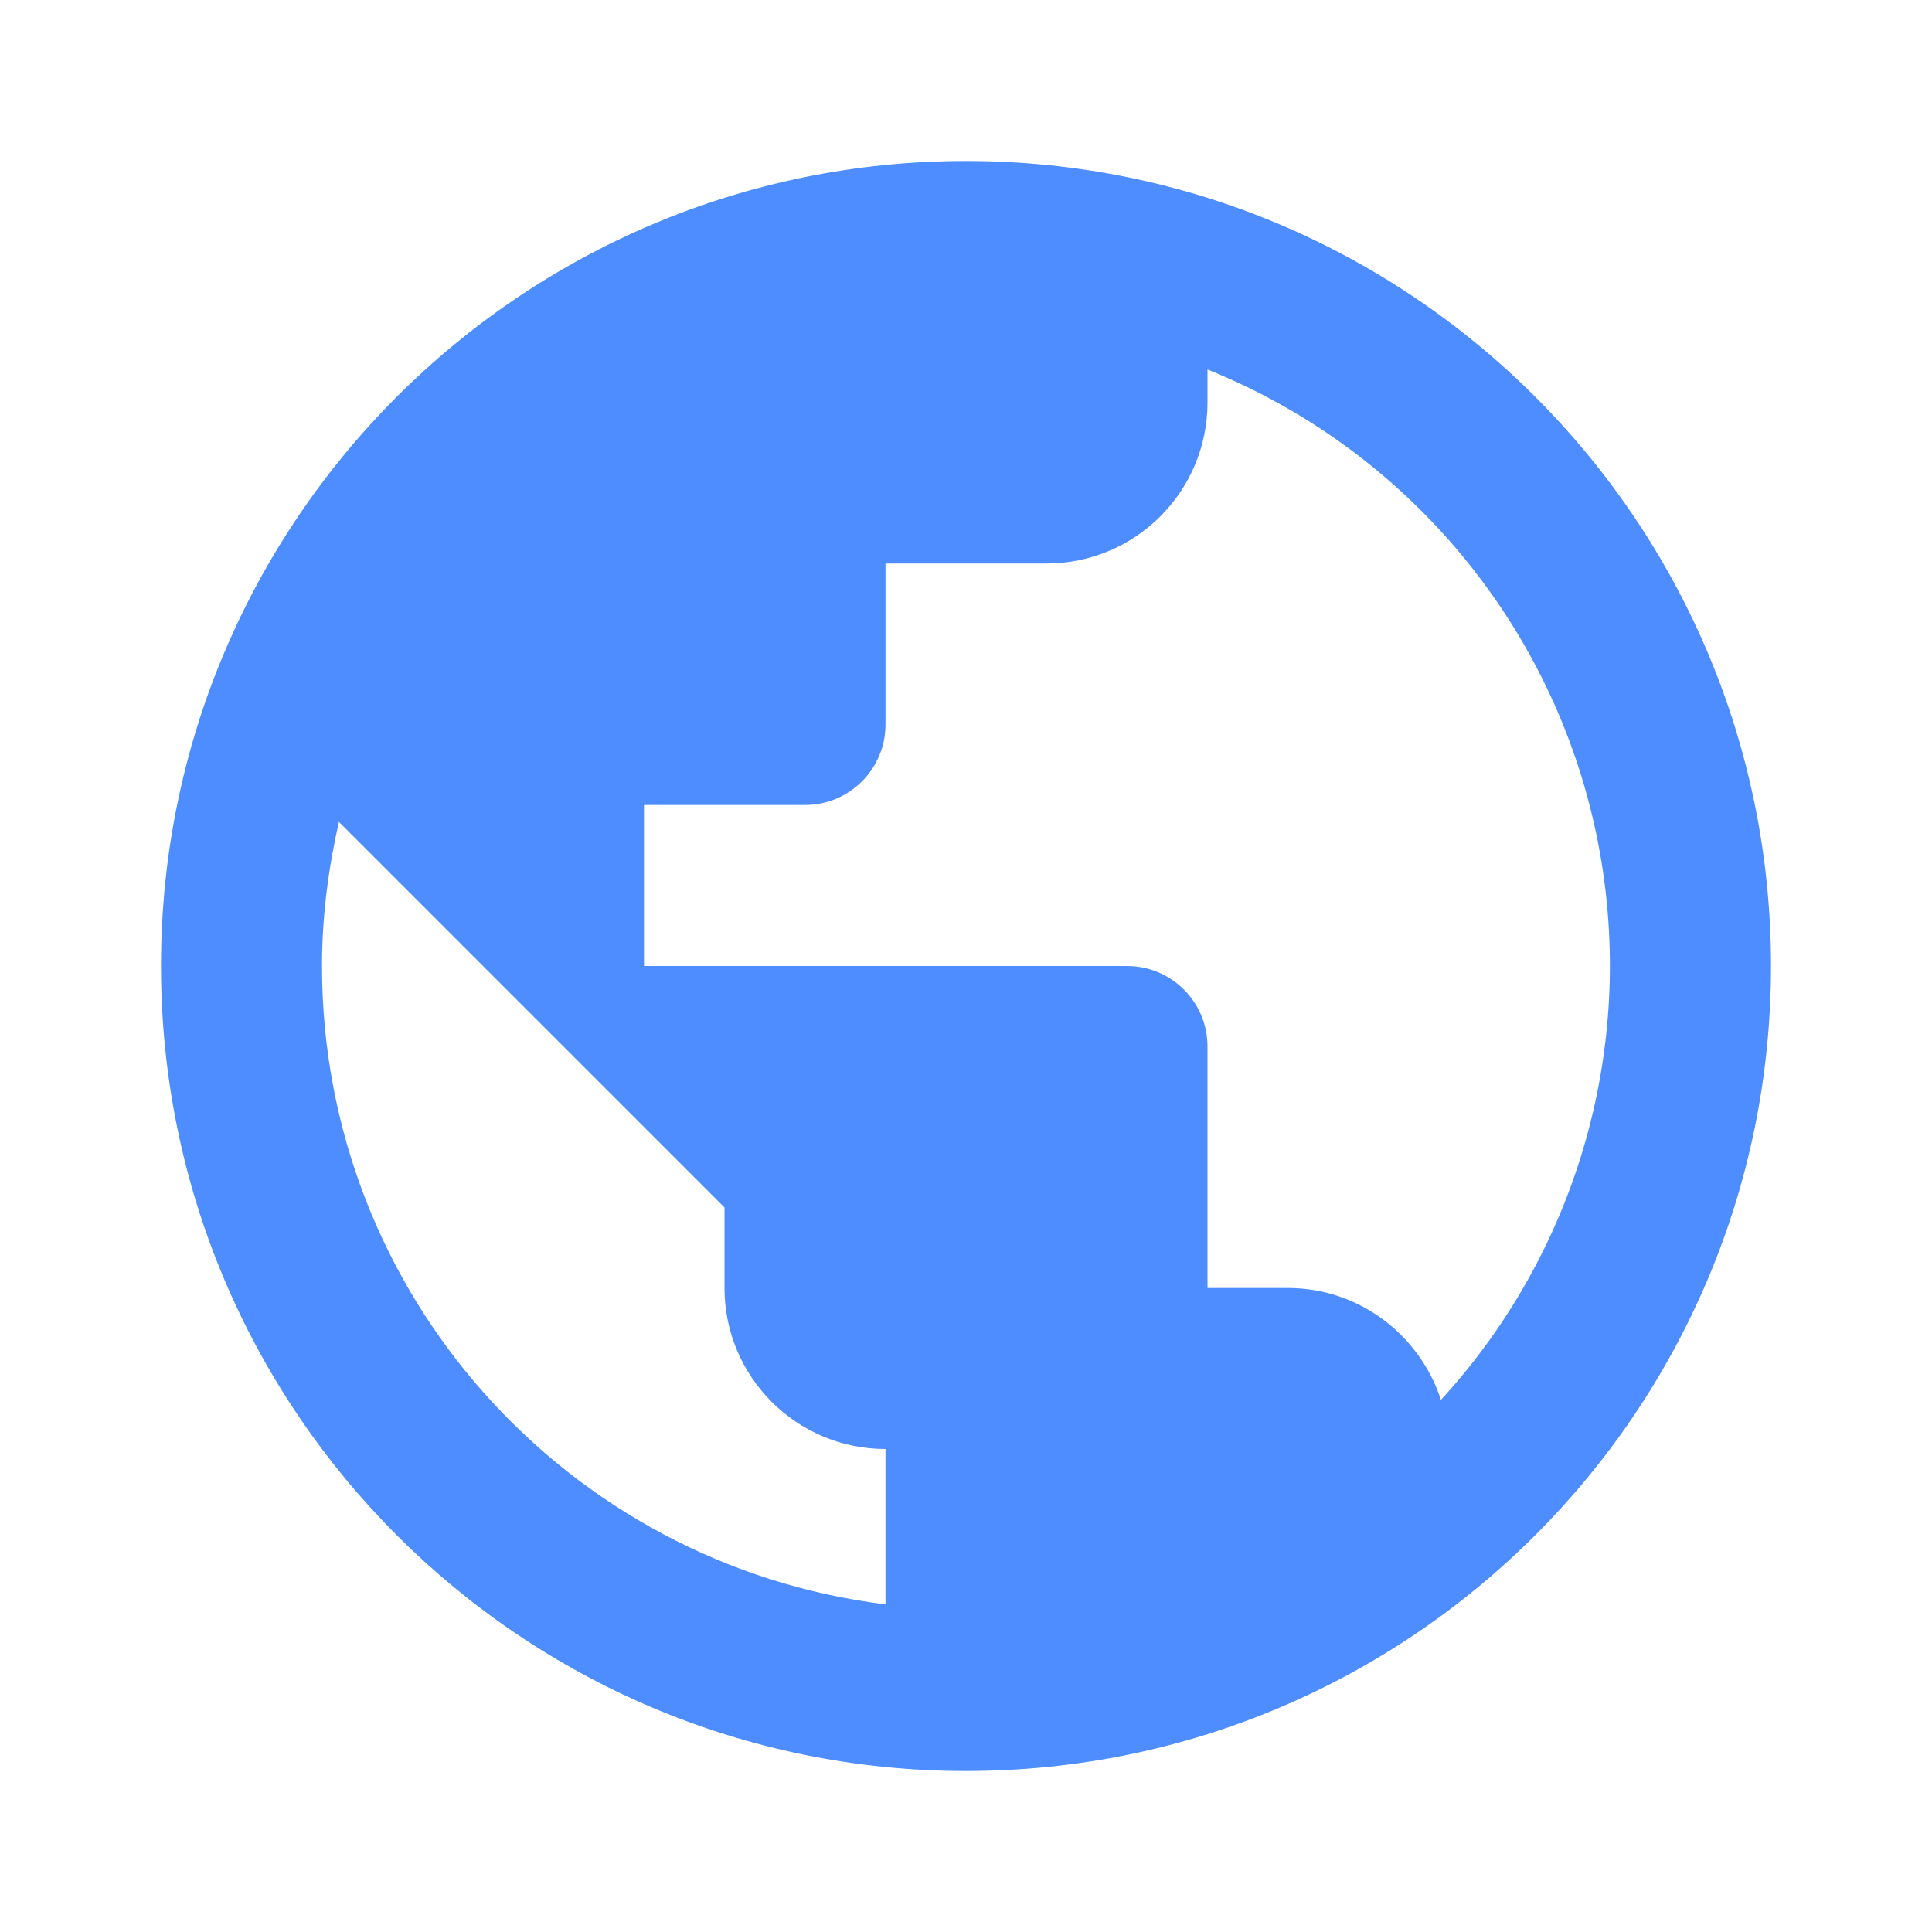
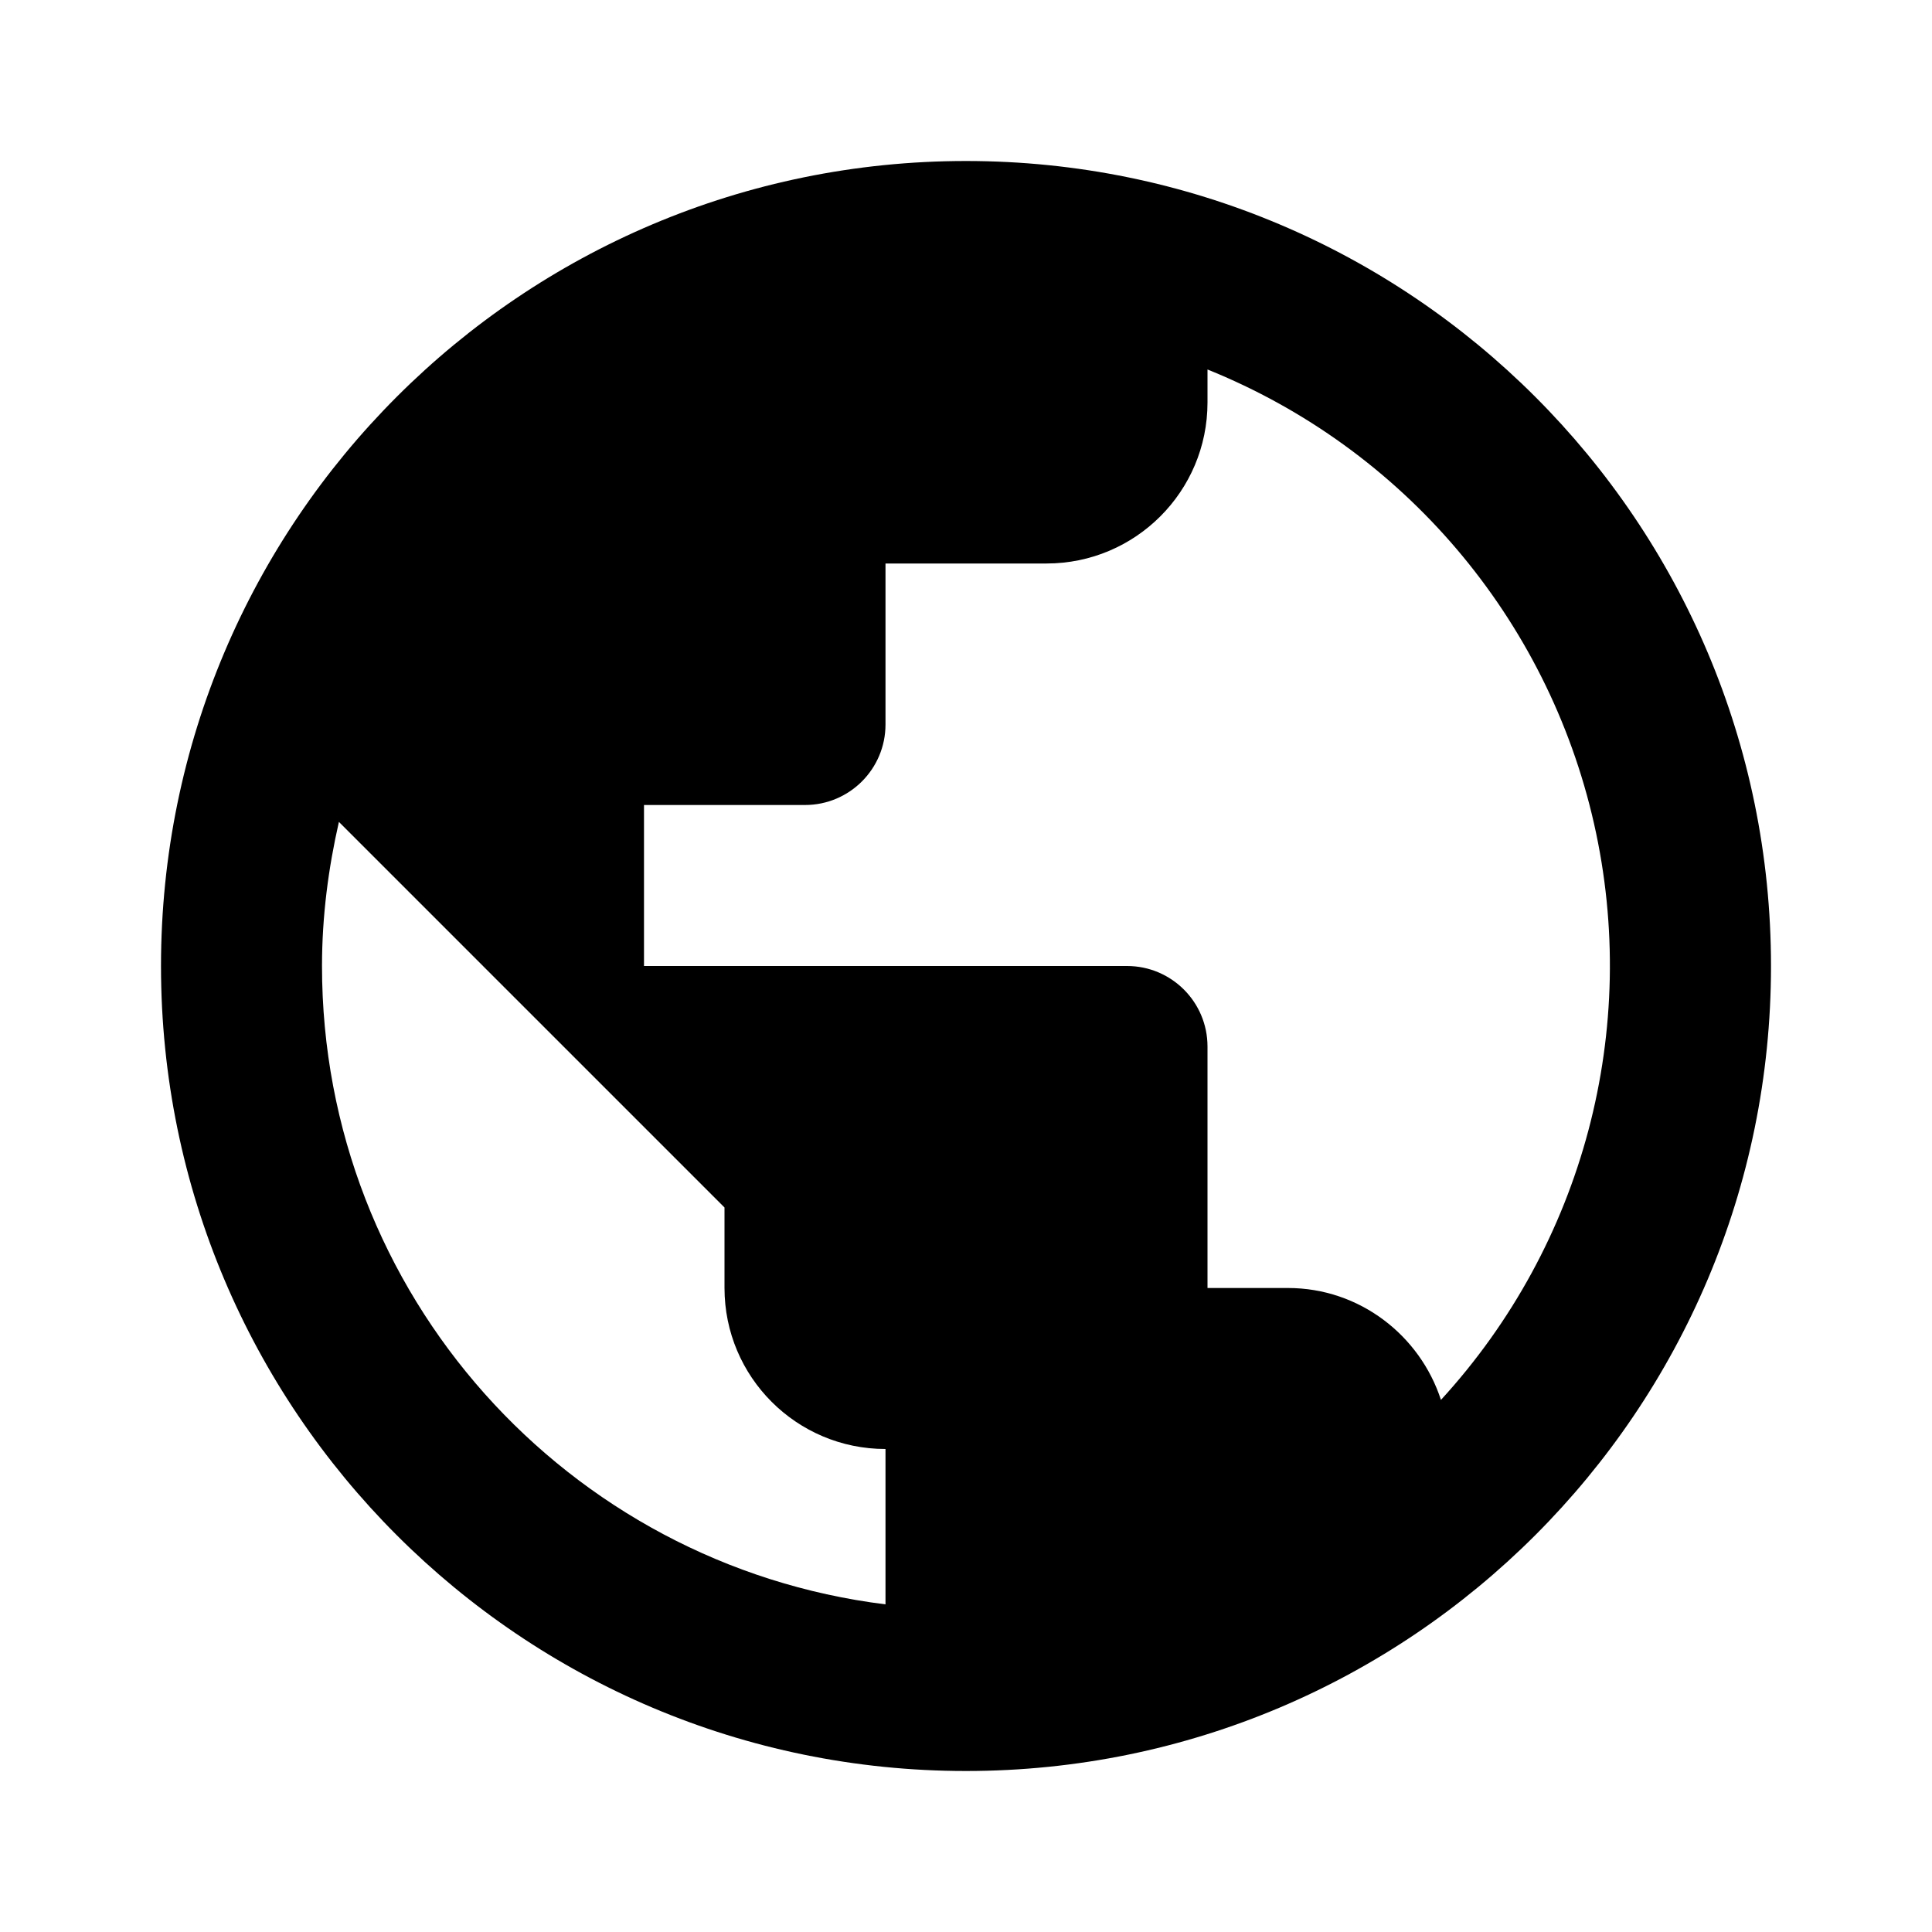
<svg xmlns="http://www.w3.org/2000/svg" viewBox="0 0 24 24">
-   <path fill="#4d8dff" d="M17.9 17.39c-.26-.8-1.01-1.39-1.9-1.39h-1v-3a1 1 0 0 0-1-1H8v-2h2a1 1 0 0 0 1-1V7h2a2 2 0 0 0 2-2v-.41a7.984 7.984 0 0 1 2.9 12.8M11 19.93c-3.95-.49-7-3.85-7-7.93c0-.62.08-1.22.21-1.79L9 15v1a2 2 0 0 0 2 2m1-16A10 10 0 0 0 2 12a10 10 0 0 0 10 10a10 10 0 0 0 10-10A10 10 0 0 0 12 2" />
+   <path d="M17.9 17.39c-.26-.8-1.01-1.39-1.9-1.39h-1v-3a1 1 0 0 0-1-1H8v-2h2a1 1 0 0 0 1-1V7h2a2 2 0 0 0 2-2v-.41a7.984 7.984 0 0 1 2.9 12.8M11 19.93c-3.95-.49-7-3.85-7-7.93c0-.62.08-1.22.21-1.79L9 15v1a2 2 0 0 0 2 2m1-16A10 10 0 0 0 2 12a10 10 0 0 0 10 10a10 10 0 0 0 10-10A10 10 0 0 0 12 2" />
</svg>
